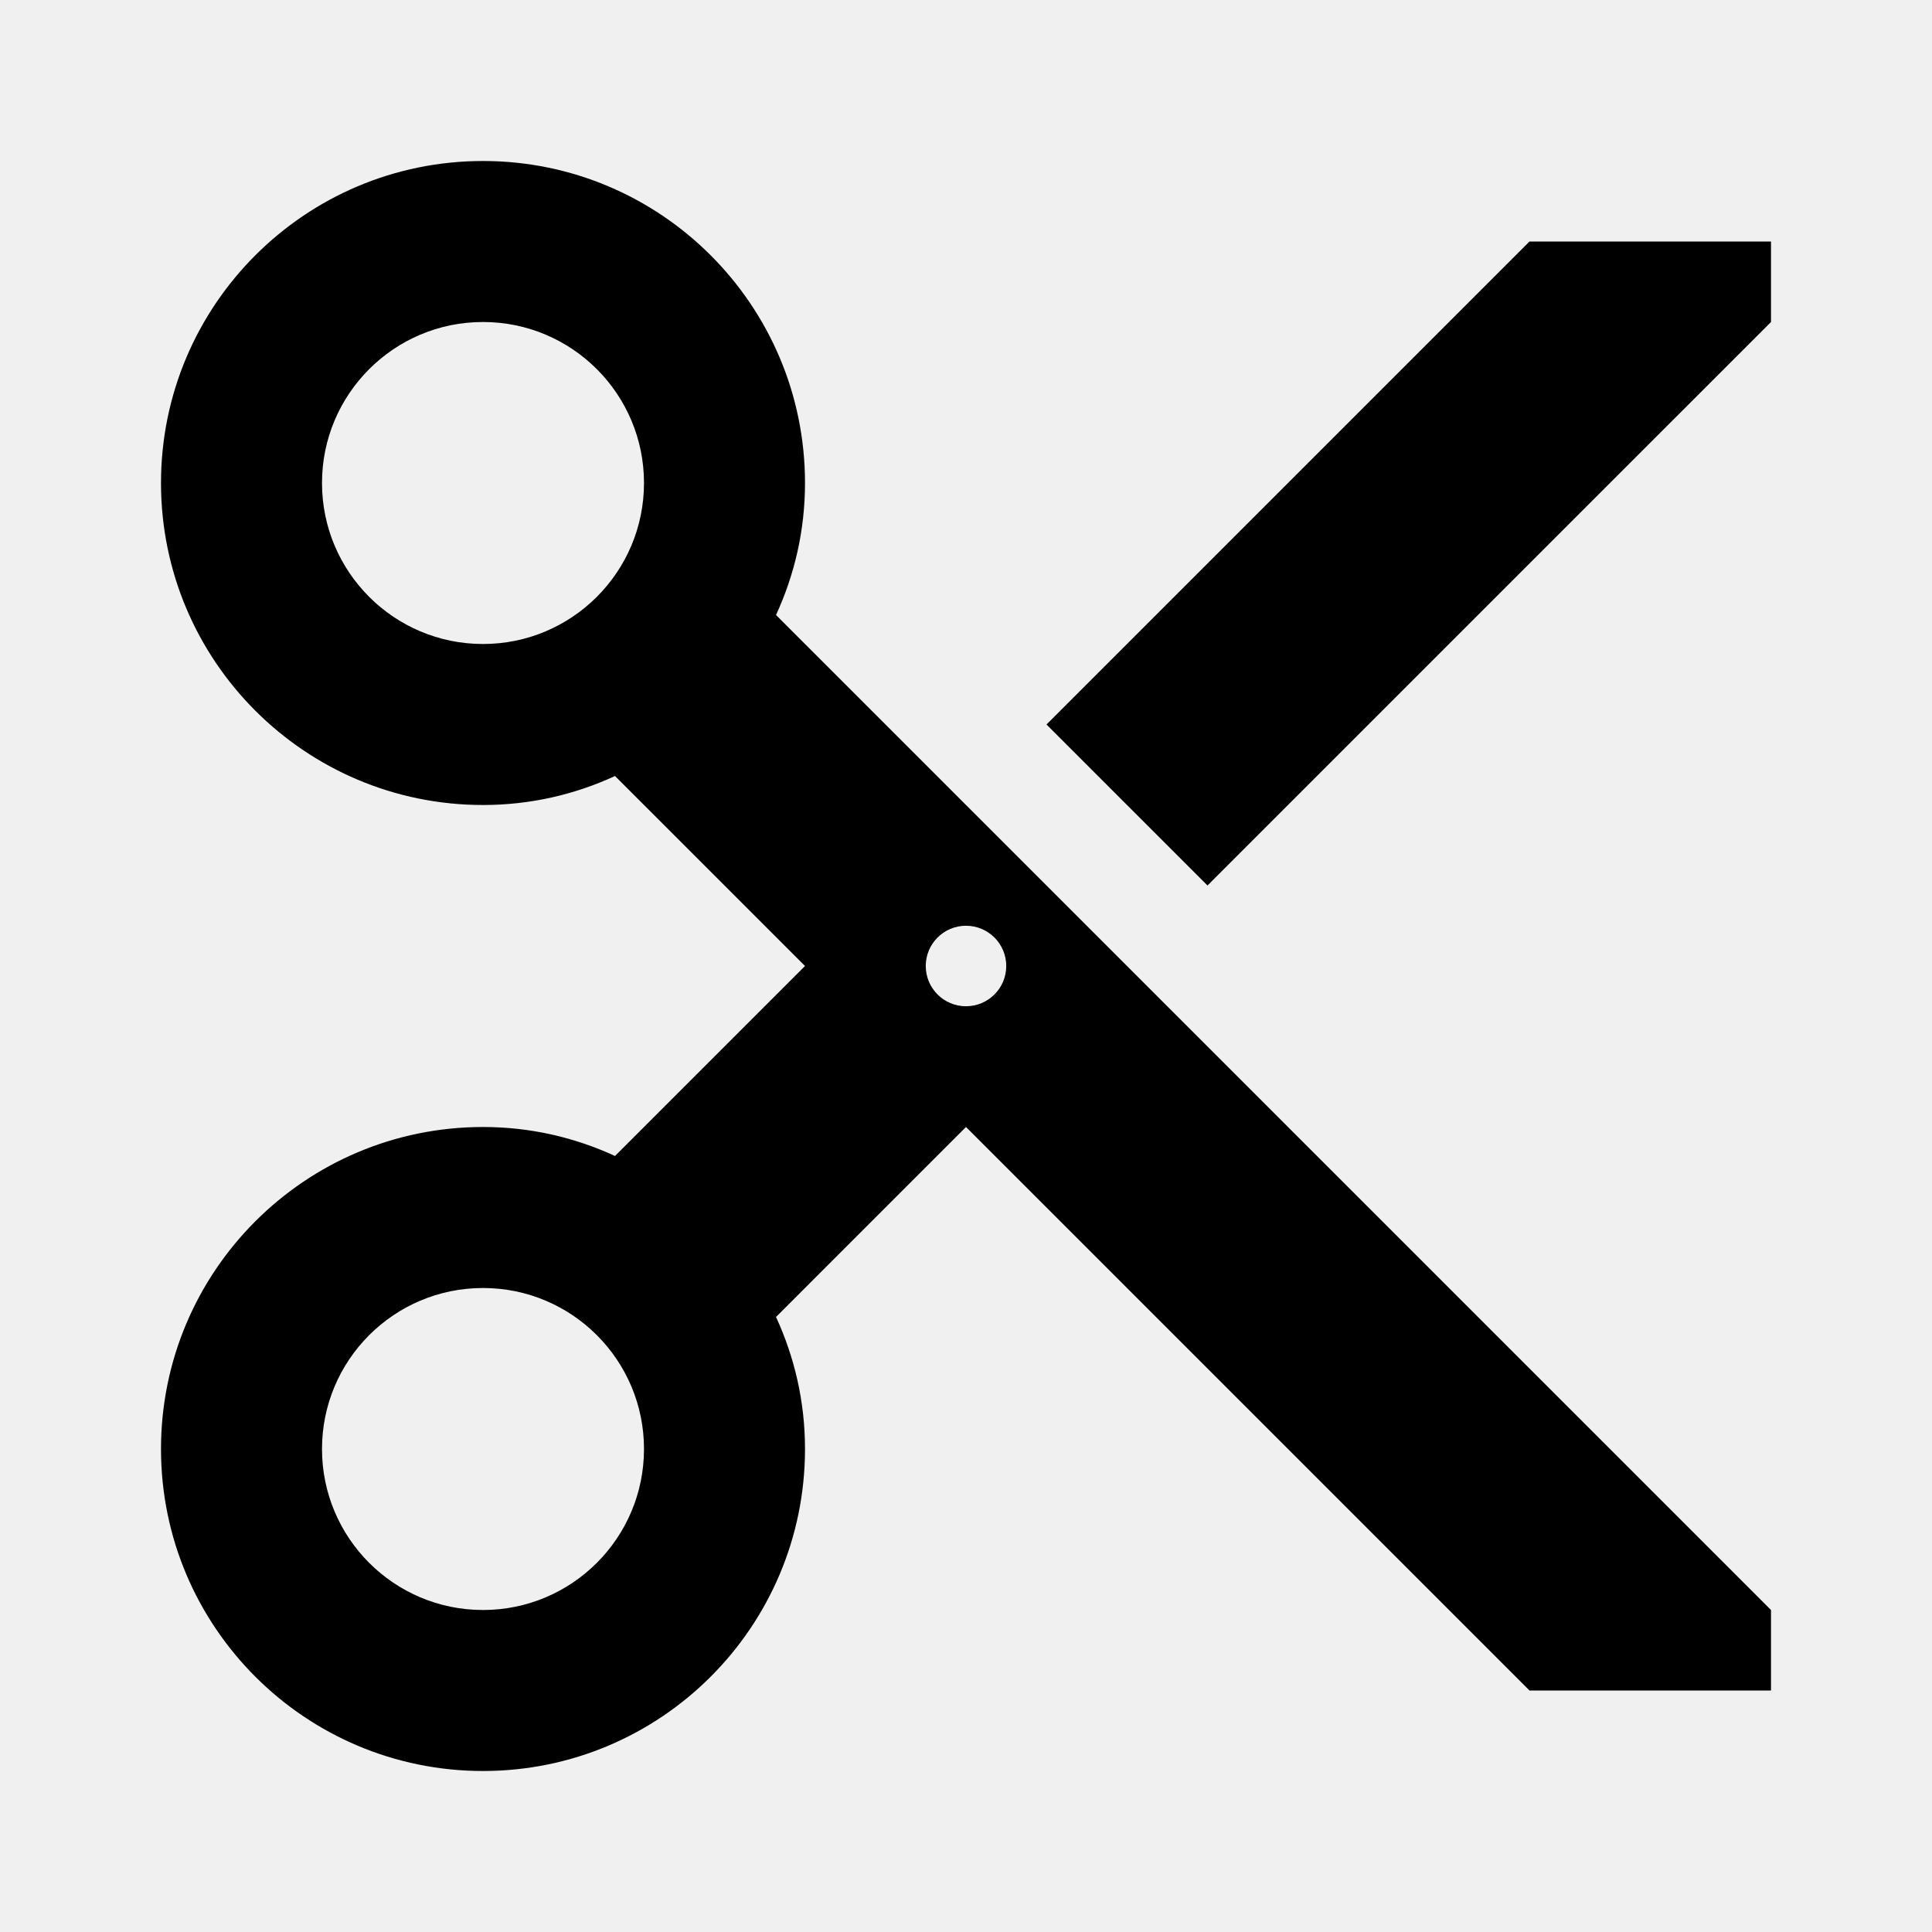
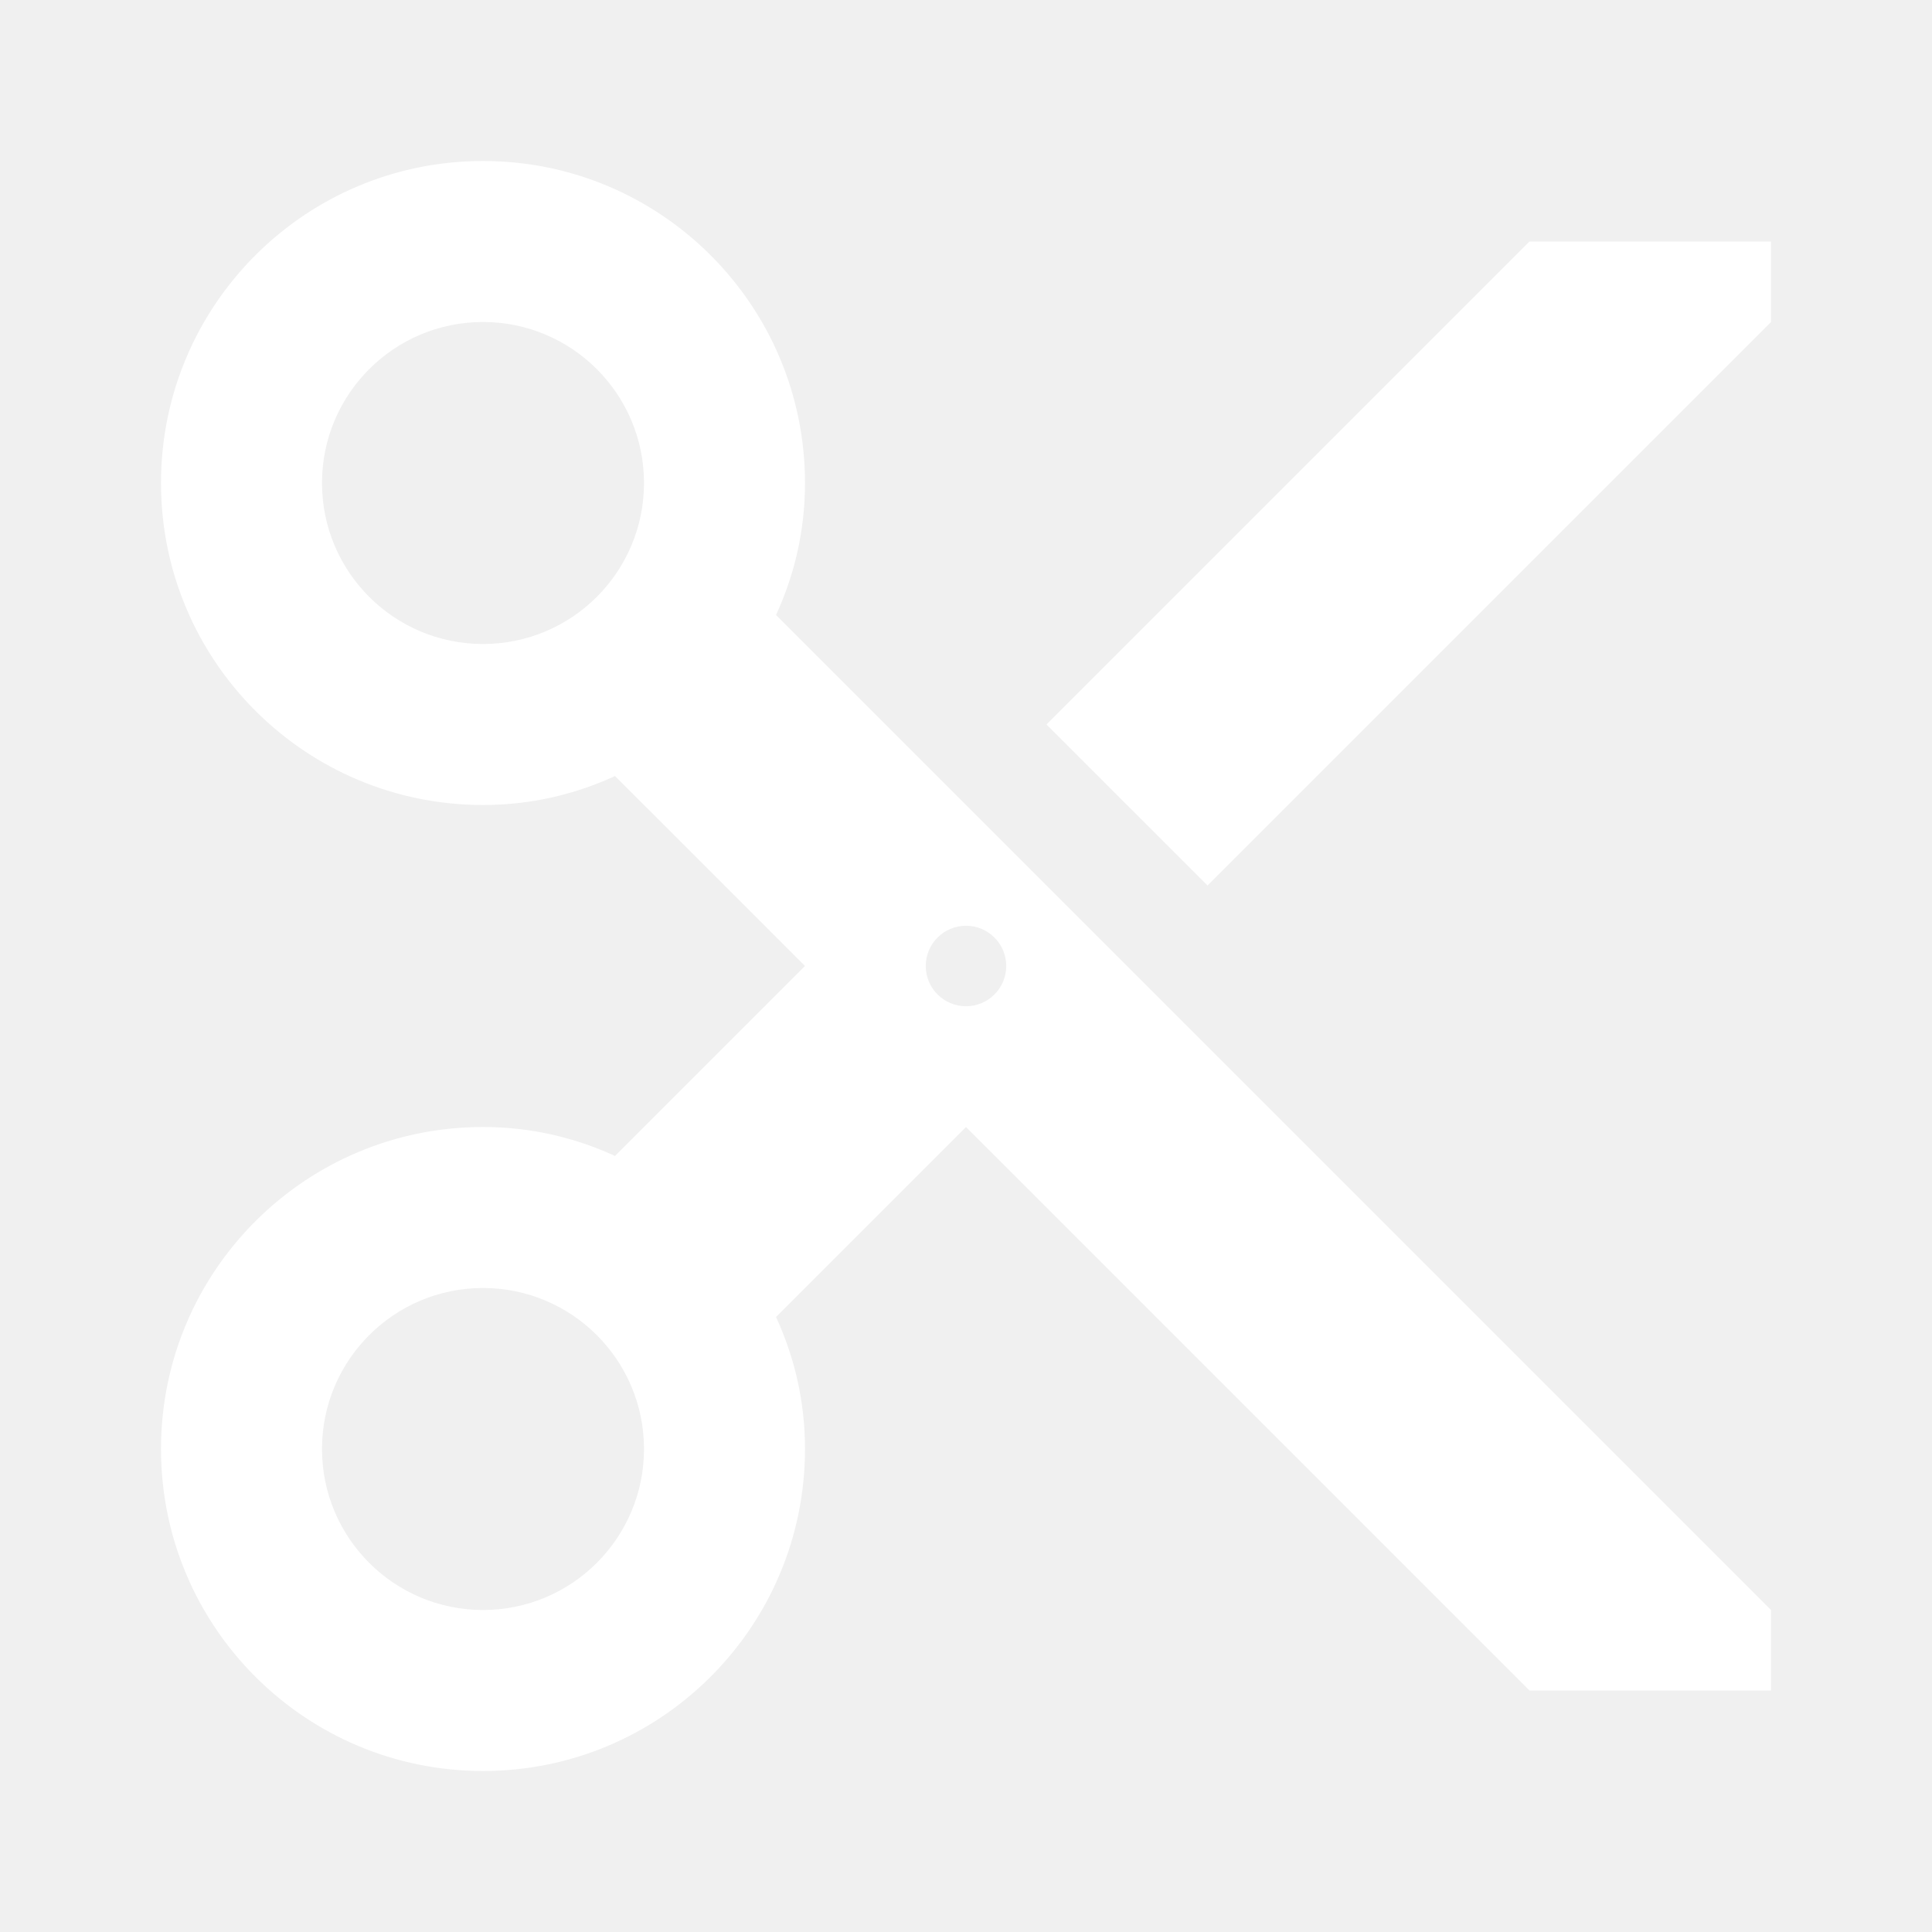
<svg xmlns="http://www.w3.org/2000/svg" width="50" height="50" viewBox="0 0 24 24">
-   <path fill="currentColor" d="m19 3l-6 6l2 2l7-7V3m-10 9.5a.5.5 0 0 1-.5-.5a.5.5 0 0 1 .5-.5a.5.5 0 0 1 .5.5a.5.5 0 0 1-.5.5M6 20a2 2 0 0 1-2-2a2 2 0 0 1 2-2a2 2 0 0 1 2 2a2 2 0 0 1-2 2M6 8a2 2 0 0 1-2-2a2 2 0 0 1 2-2a2 2 0 0 1 2 2a2 2 0 0 1-2 2m3.64-.36c.23-.5.36-1.05.36-1.64a4 4 0 0 0-4-4a4 4 0 0 0-4 4a4 4 0 0 0 4 4c.59 0 1.14-.13 1.64-.36L10 12l-2.36 2.36C7.14 14.13 6.59 14 6 14a4 4 0 0 0-4 4a4 4 0 0 0 4 4a4 4 0 0 0 4-4c0-.59-.13-1.14-.36-1.64L12 14l7 7h3v-1L9.64 7.64Z" />
+   <path fill="white" d="m19 3l-6 6l2 2l7-7V3m-10 9.5a.5.5 0 0 1-.5-.5a.5.5 0 0 1 .5-.5a.5.5 0 0 1 .5.5a.5.5 0 0 1-.5.5M6 20a2 2 0 0 1-2-2a2 2 0 0 1 2-2a2 2 0 0 1 2 2a2 2 0 0 1-2 2M6 8a2 2 0 0 1-2-2a2 2 0 0 1 2-2a2 2 0 0 1 2 2a2 2 0 0 1-2 2m3.64-.36c.23-.5.36-1.05.36-1.64a4 4 0 0 0-4-4a4 4 0 0 0-4 4a4 4 0 0 0 4 4c.59 0 1.14-.13 1.64-.36L10 12l-2.36 2.36C7.14 14.13 6.59 14 6 14a4 4 0 0 0-4 4a4 4 0 0 0 4 4a4 4 0 0 0 4-4c0-.59-.13-1.14-.36-1.64L12 14l7 7h3v-1L9.64 7.64Z" />
</svg>
